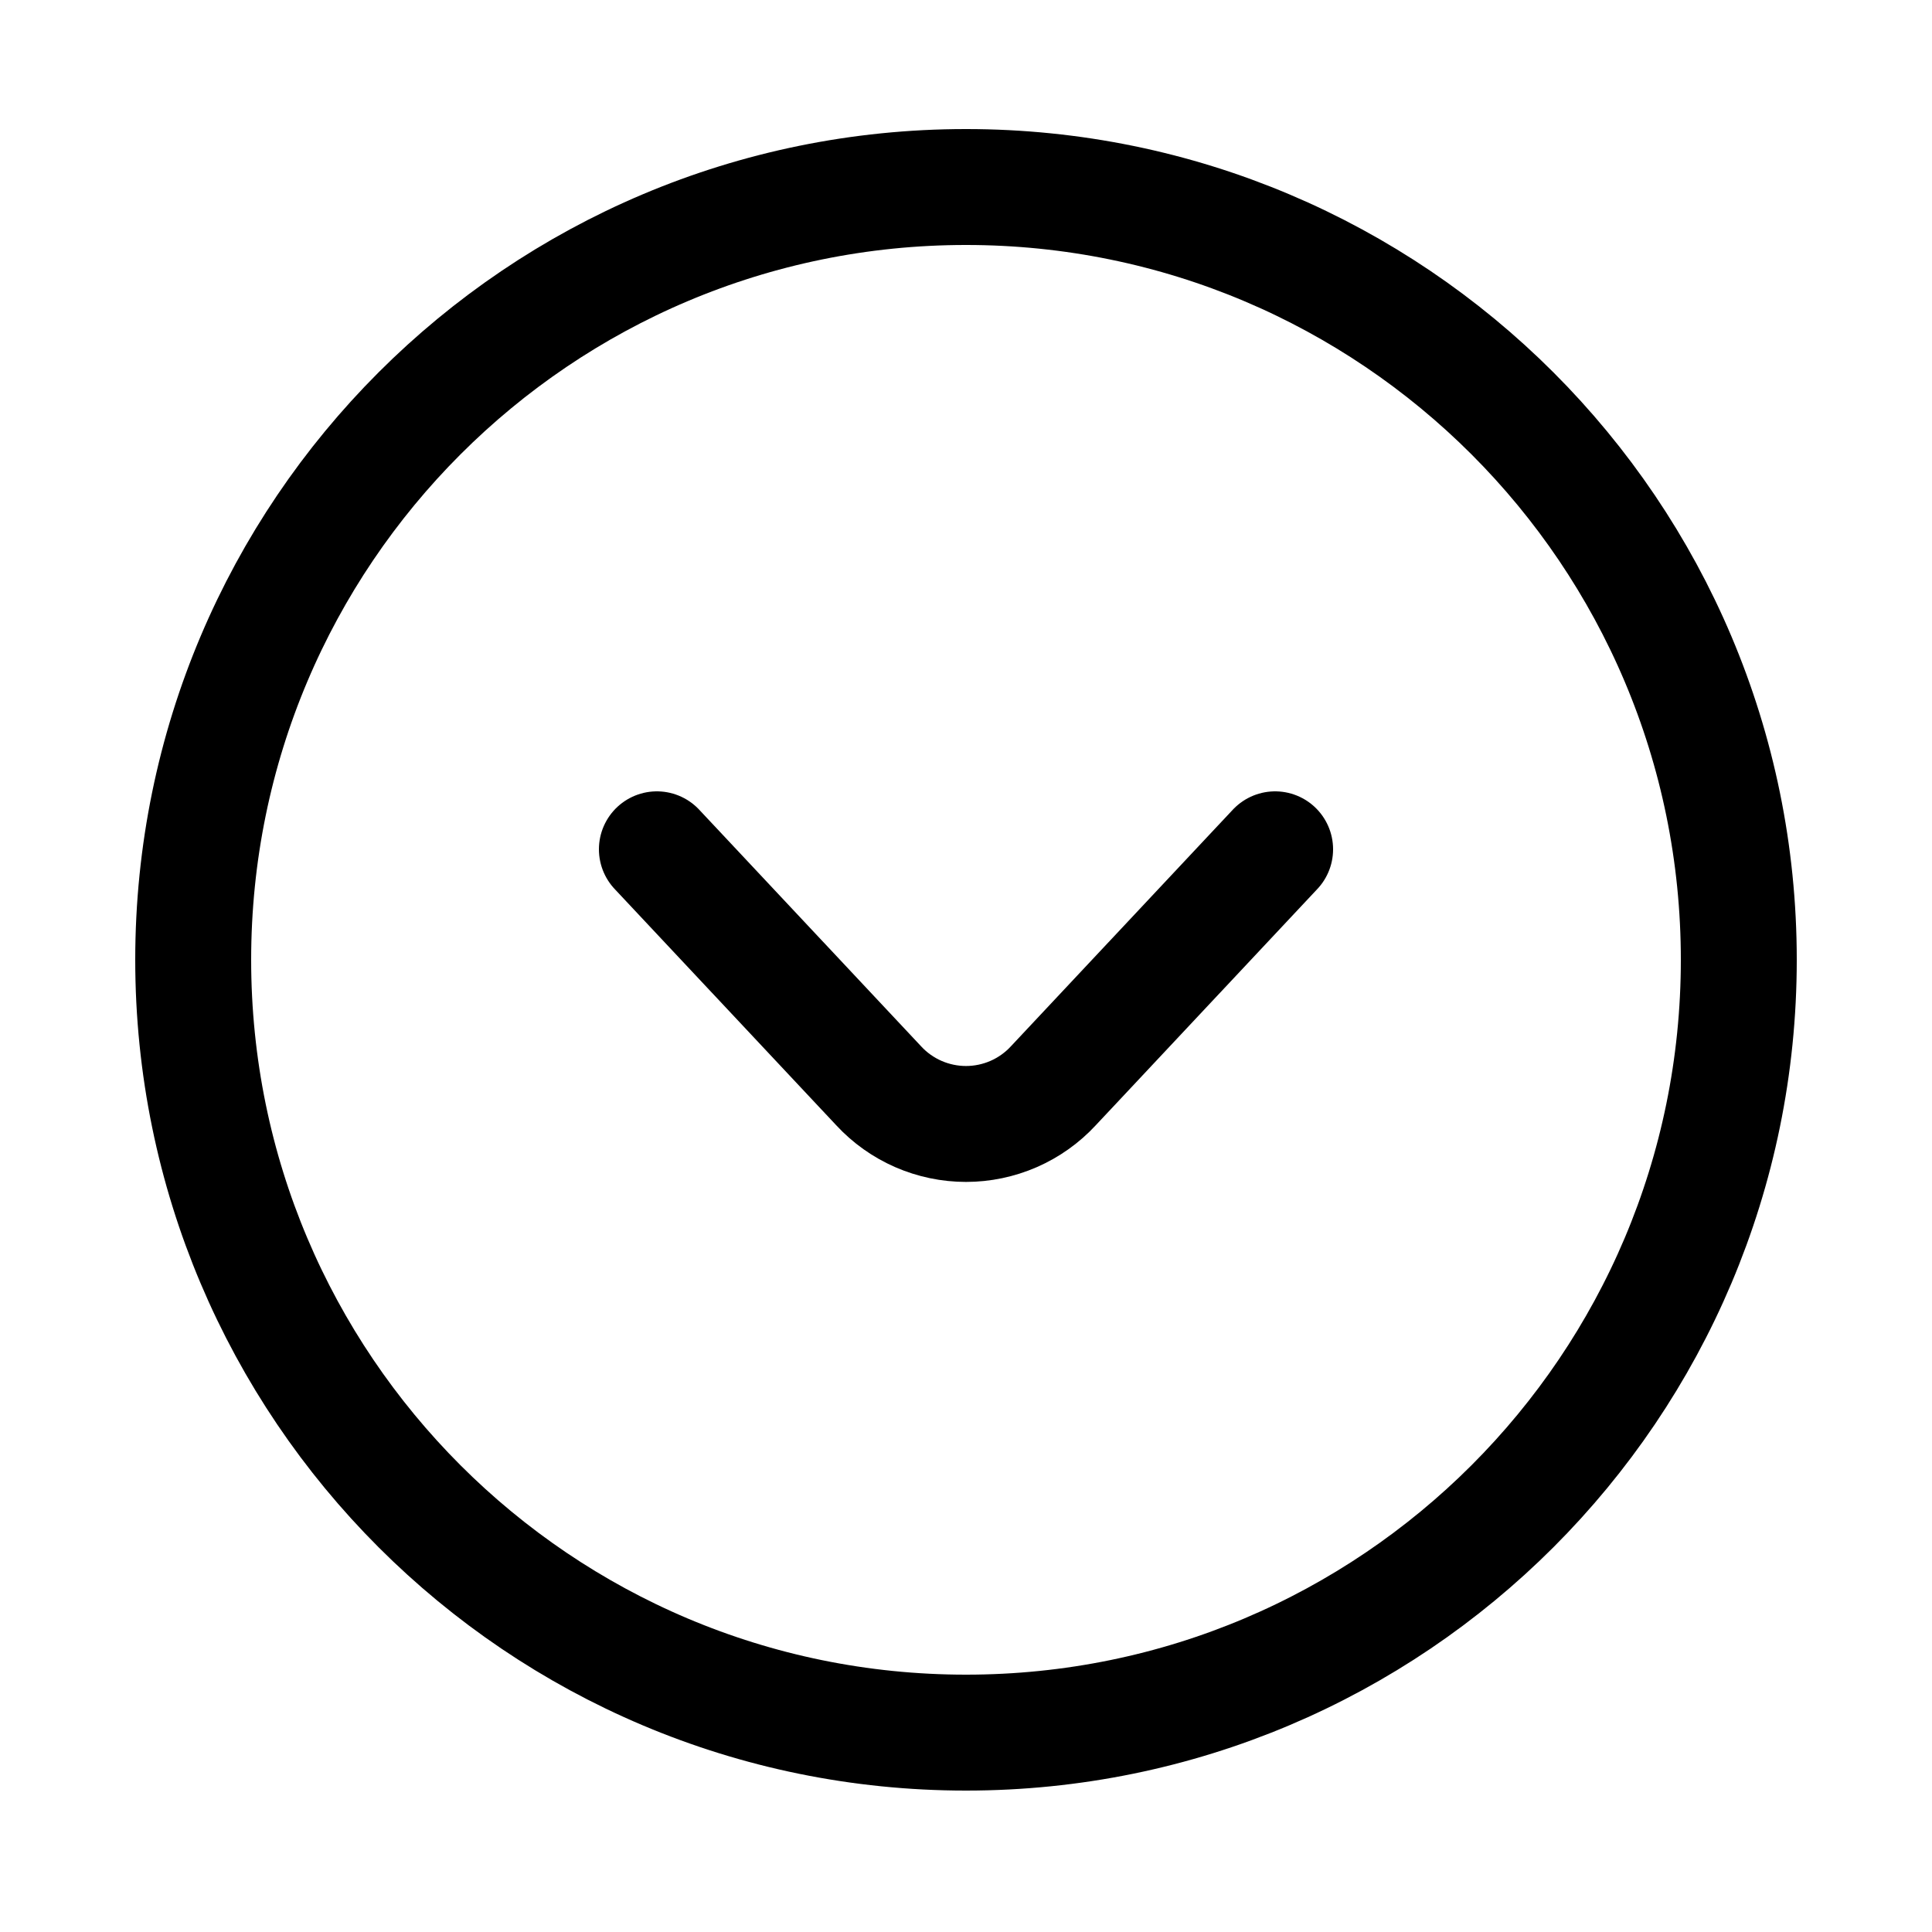
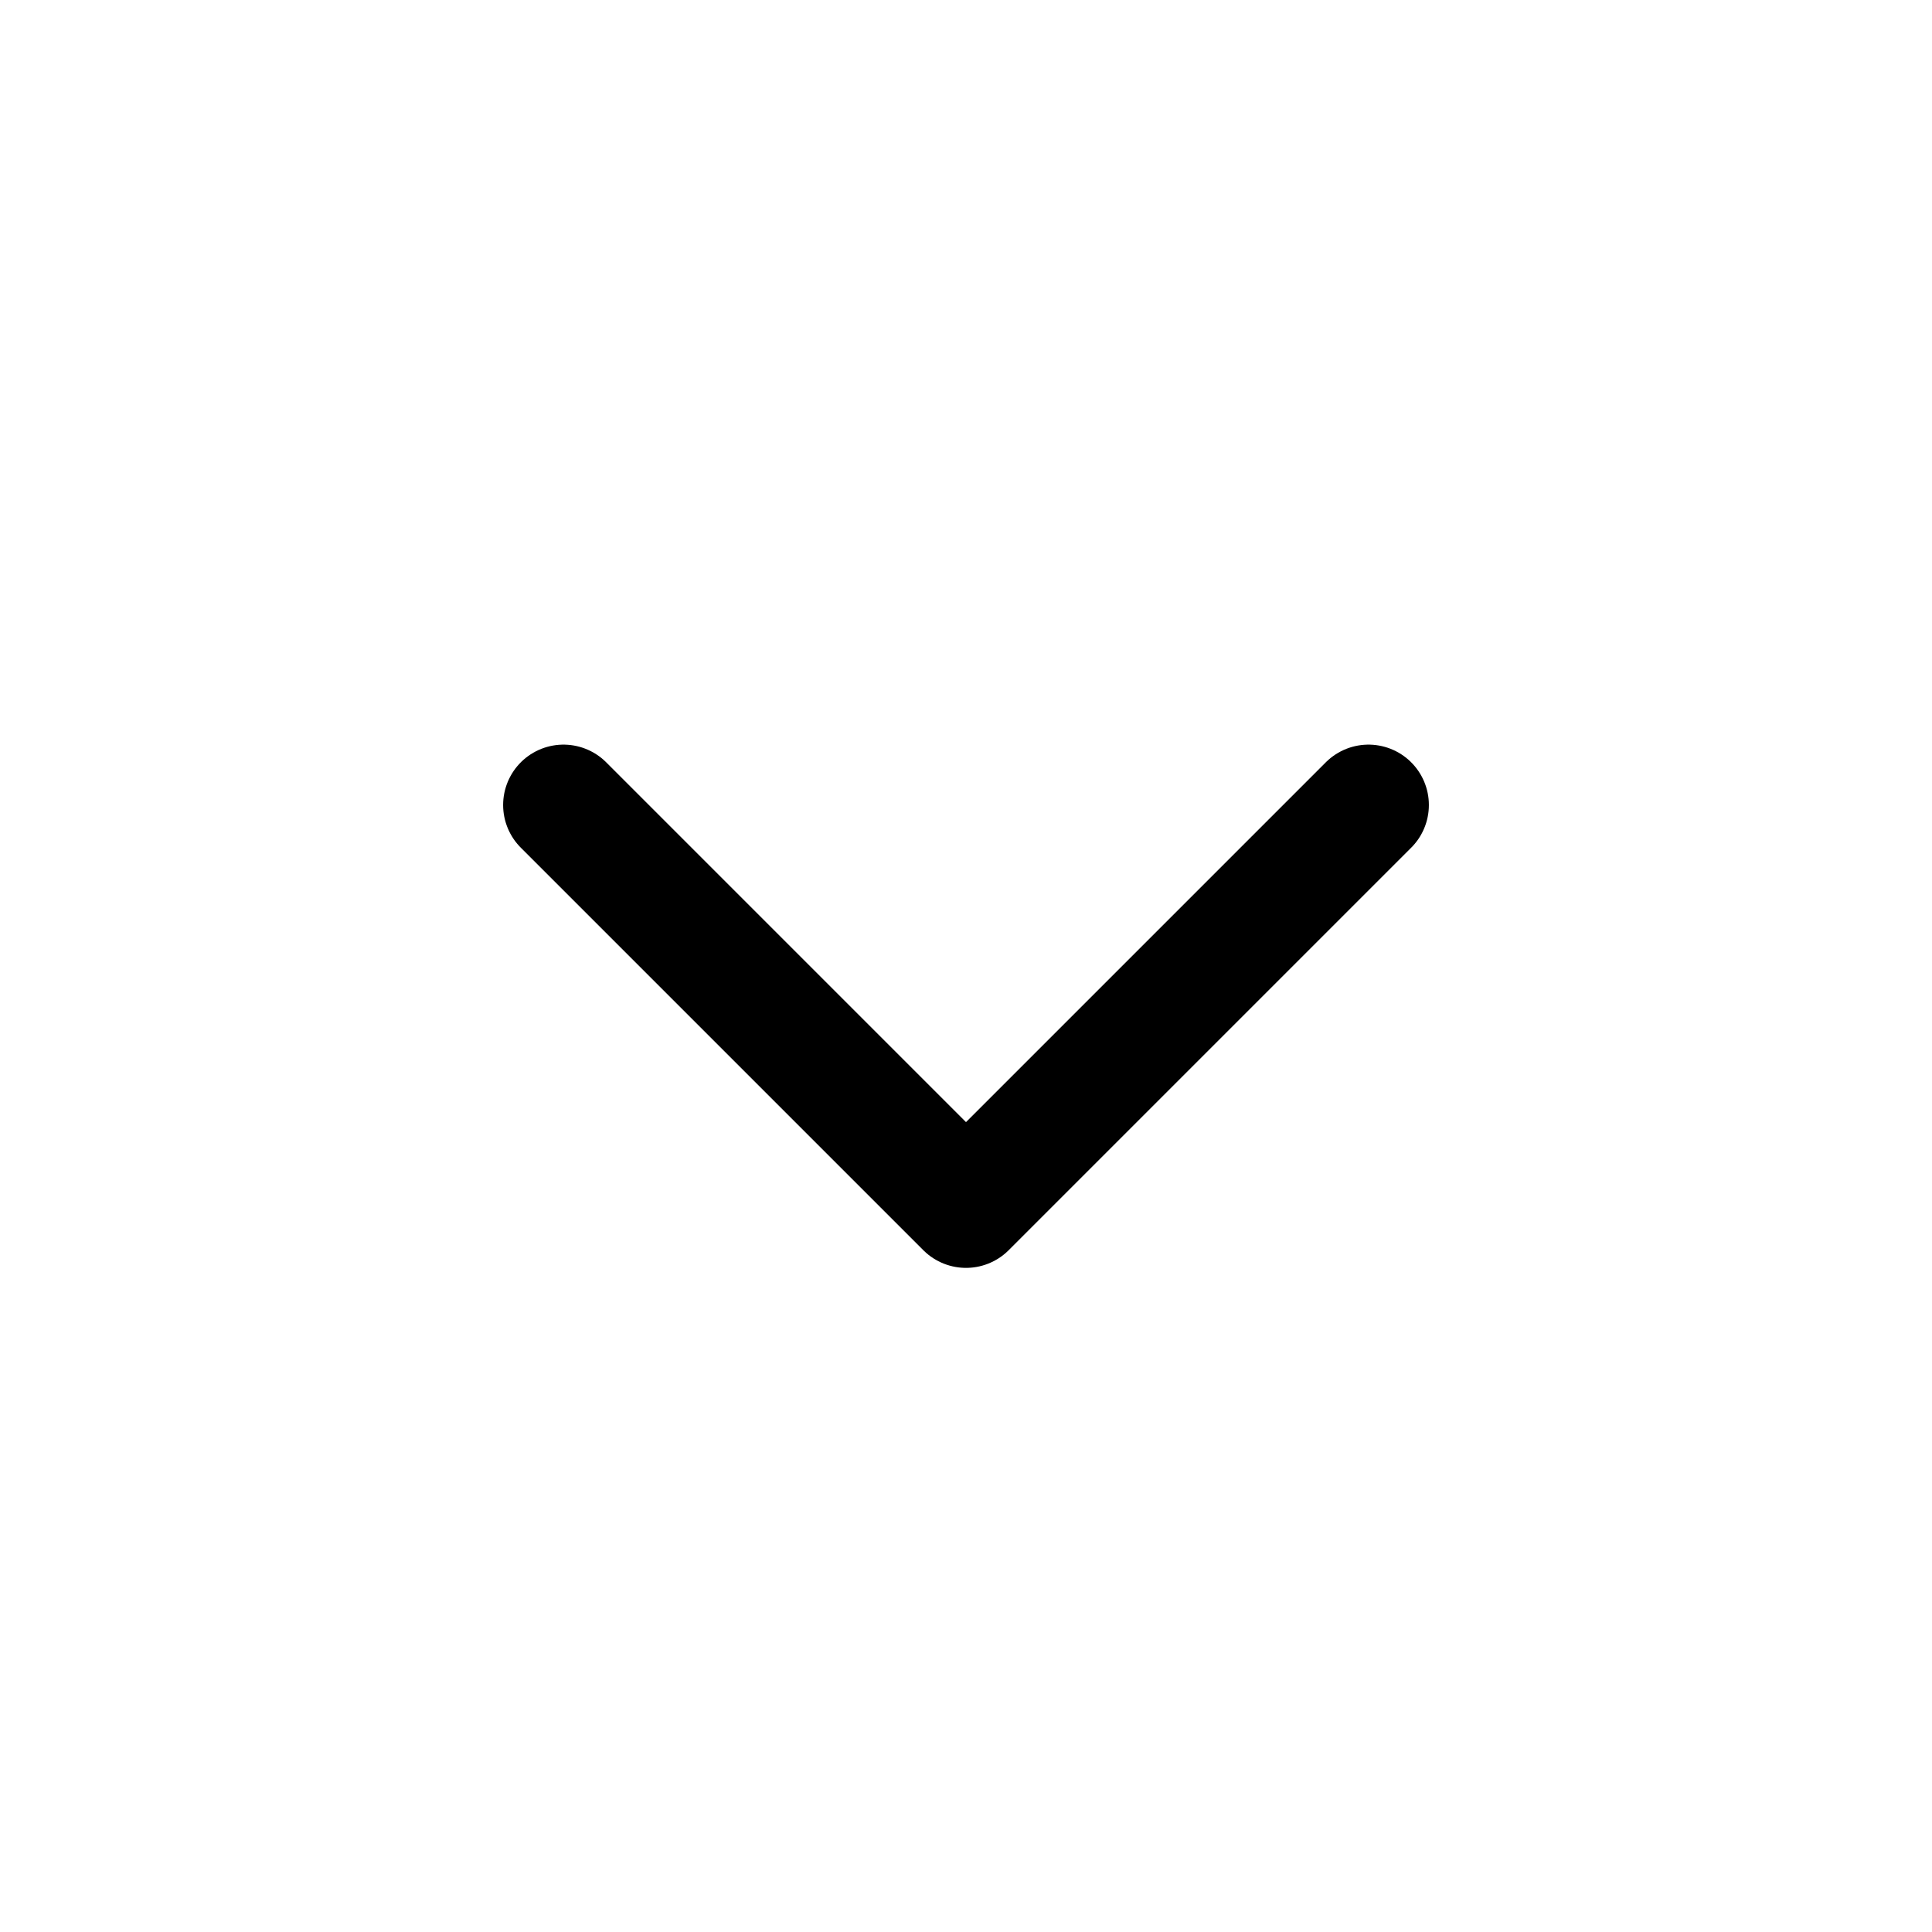
- <svg xmlns="http://www.w3.org/2000/svg" width="800px" height="800px" viewBox="-0.5 0 25 25" fill="none">
-   <path d="M12 22.42C17.523 22.42 22 17.943 22 12.42C22 6.897 17.523 2.42 12 2.42C6.477 2.42 2 6.897 2 12.42C2 17.943 6.477 22.42 12 22.42Z" stroke="#000000" stroke-width="1.5" stroke-linecap="round" stroke-linejoin="round" />
-   <path d="M16 10.99L13.13 14.05C12.986 14.206 12.811 14.33 12.617 14.415C12.422 14.5 12.212 14.544 12 14.544C11.788 14.544 11.578 14.5 11.383 14.415C11.189 14.33 11.014 14.206 10.87 14.05L8 10.99" stroke="#000000" stroke-width="1.5" stroke-linecap="round" stroke-linejoin="round" />
+ <svg xmlns="http://www.w3.org/2000/svg" width="800px" height="800px" viewBox="0 0 24 24" fill="none">
+   <path d="M7 10L12 15L17 10" stroke="#000000" stroke-width="1.5" stroke-linecap="round" stroke-linejoin="round" />
</svg>
